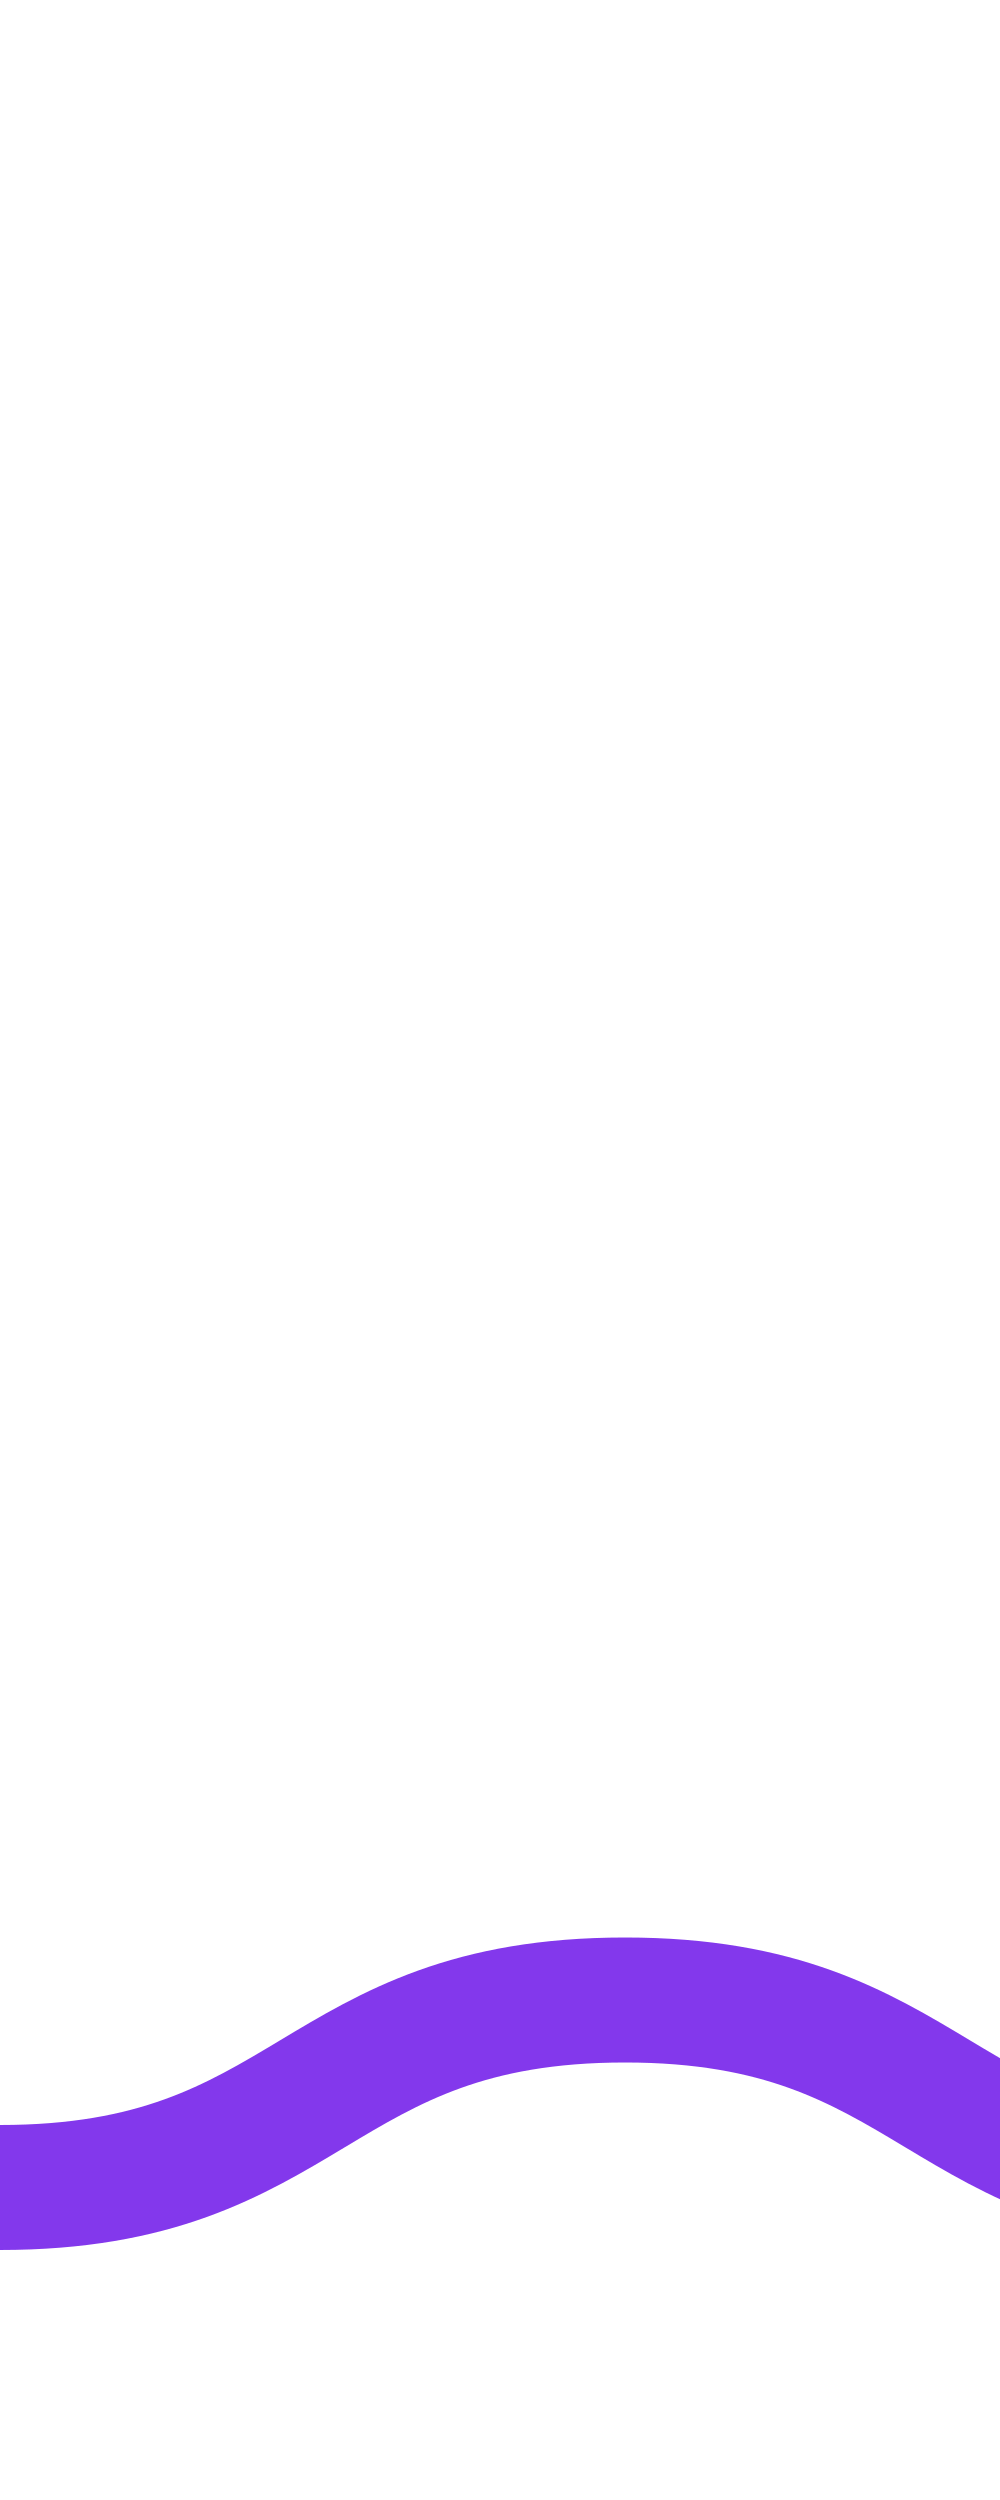
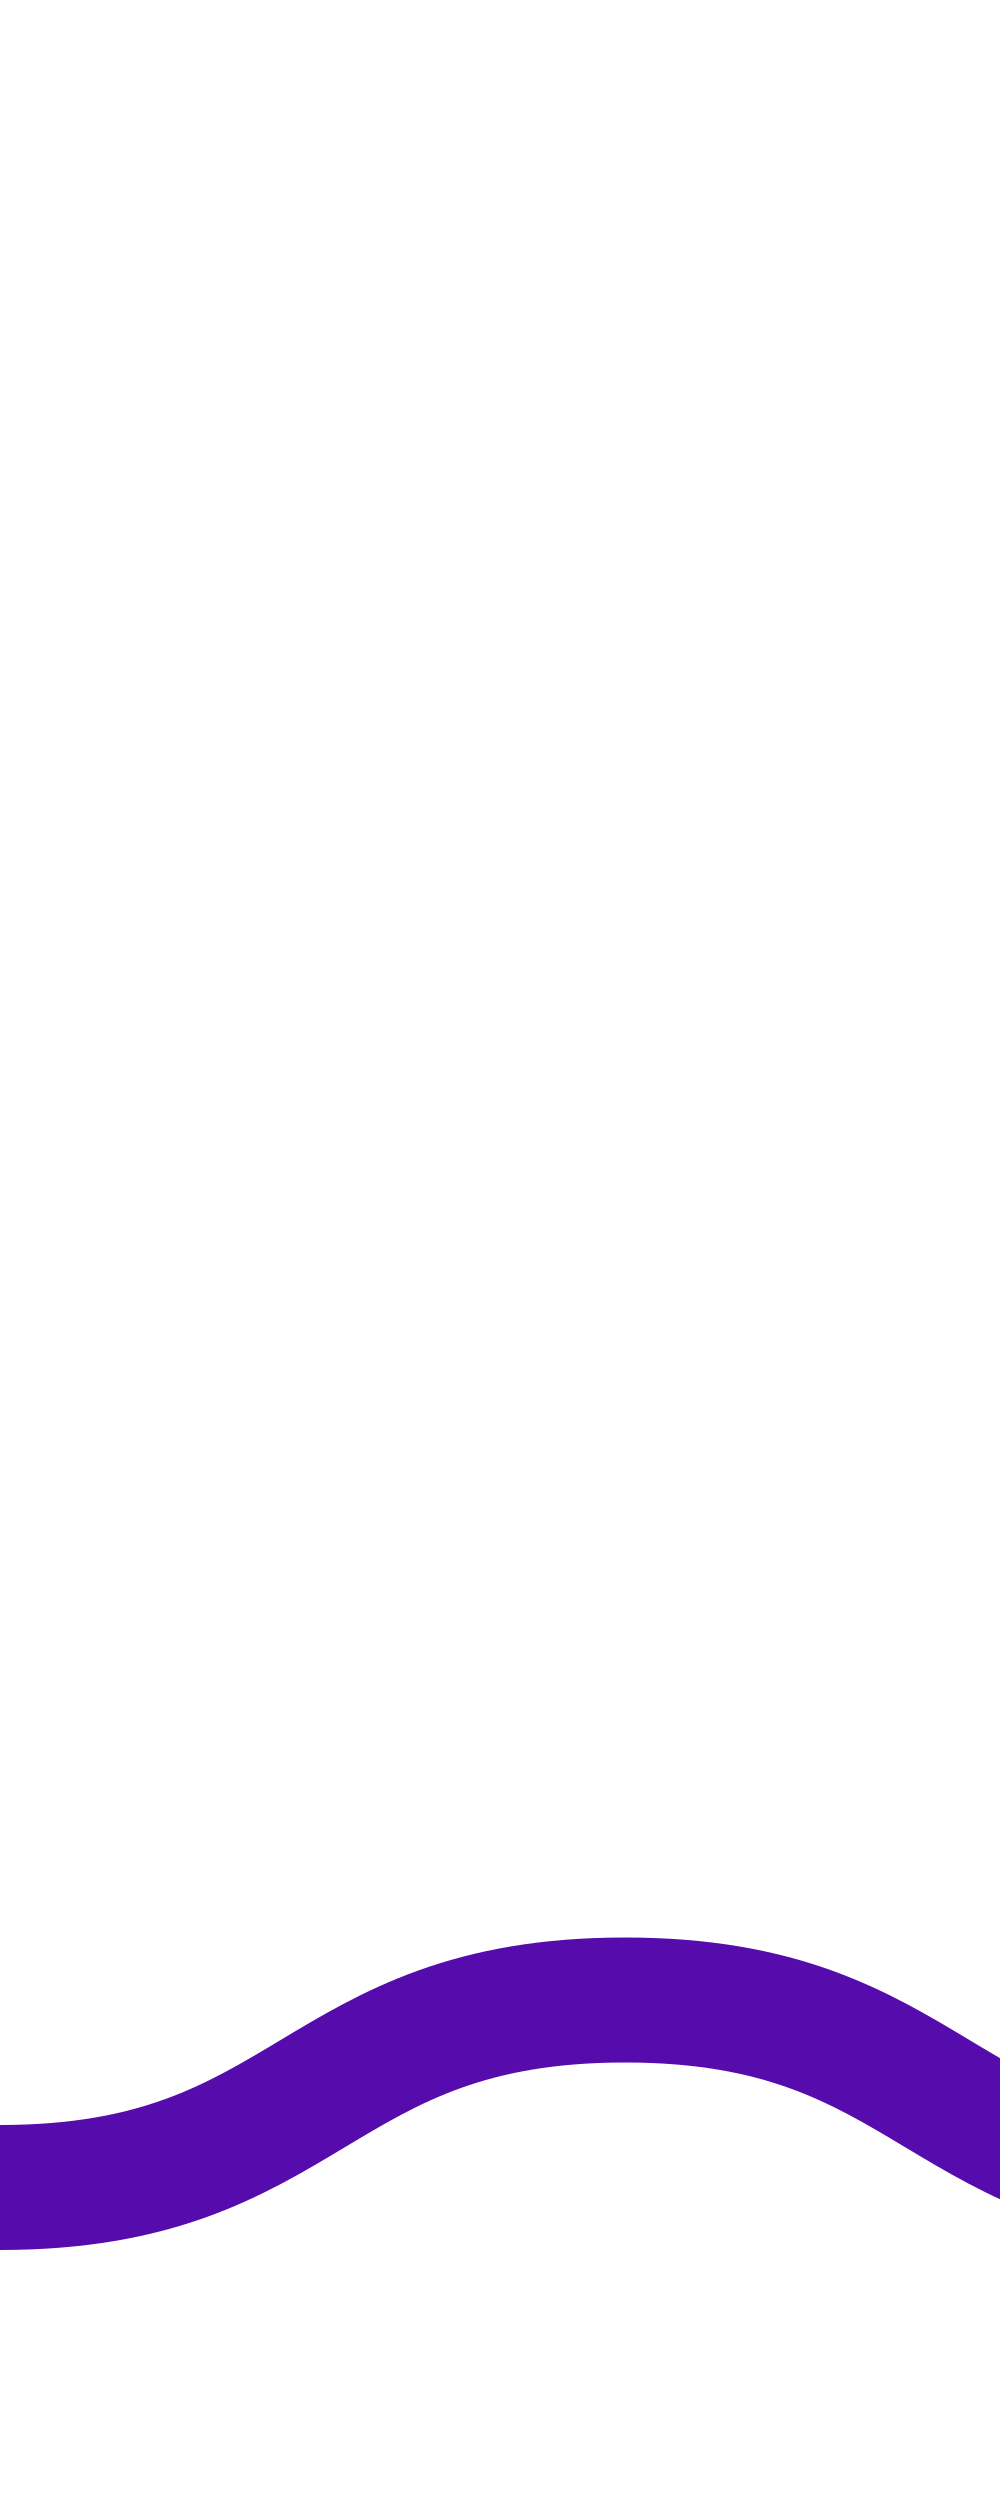
<svg xmlns="http://www.w3.org/2000/svg" id="squiggle-link" viewBox="0 0 8 20">
-   <path fill="none" width="4" stroke="#8338ec" stroke-width="1" d="M0,17.5 c 2.5,0,2.5,-1.5,5,-1.5 s 2.5,1.5,5,1.5 c 2.5,0,2.5,-1.5,5,-1.5 s 2.5,1.5,5,1.5" class="squiggle" />
+   <path fill="none" width="4" stroke="#560bad" stroke-width="1" d="M0,17.5 c 2.5,0,2.5,-1.5,5,-1.5 s 2.5,1.5,5,1.5 c 2.5,0,2.5,-1.5,5,-1.5 s 2.5,1.5,5,1.5" class="squiggle" />
</svg>
